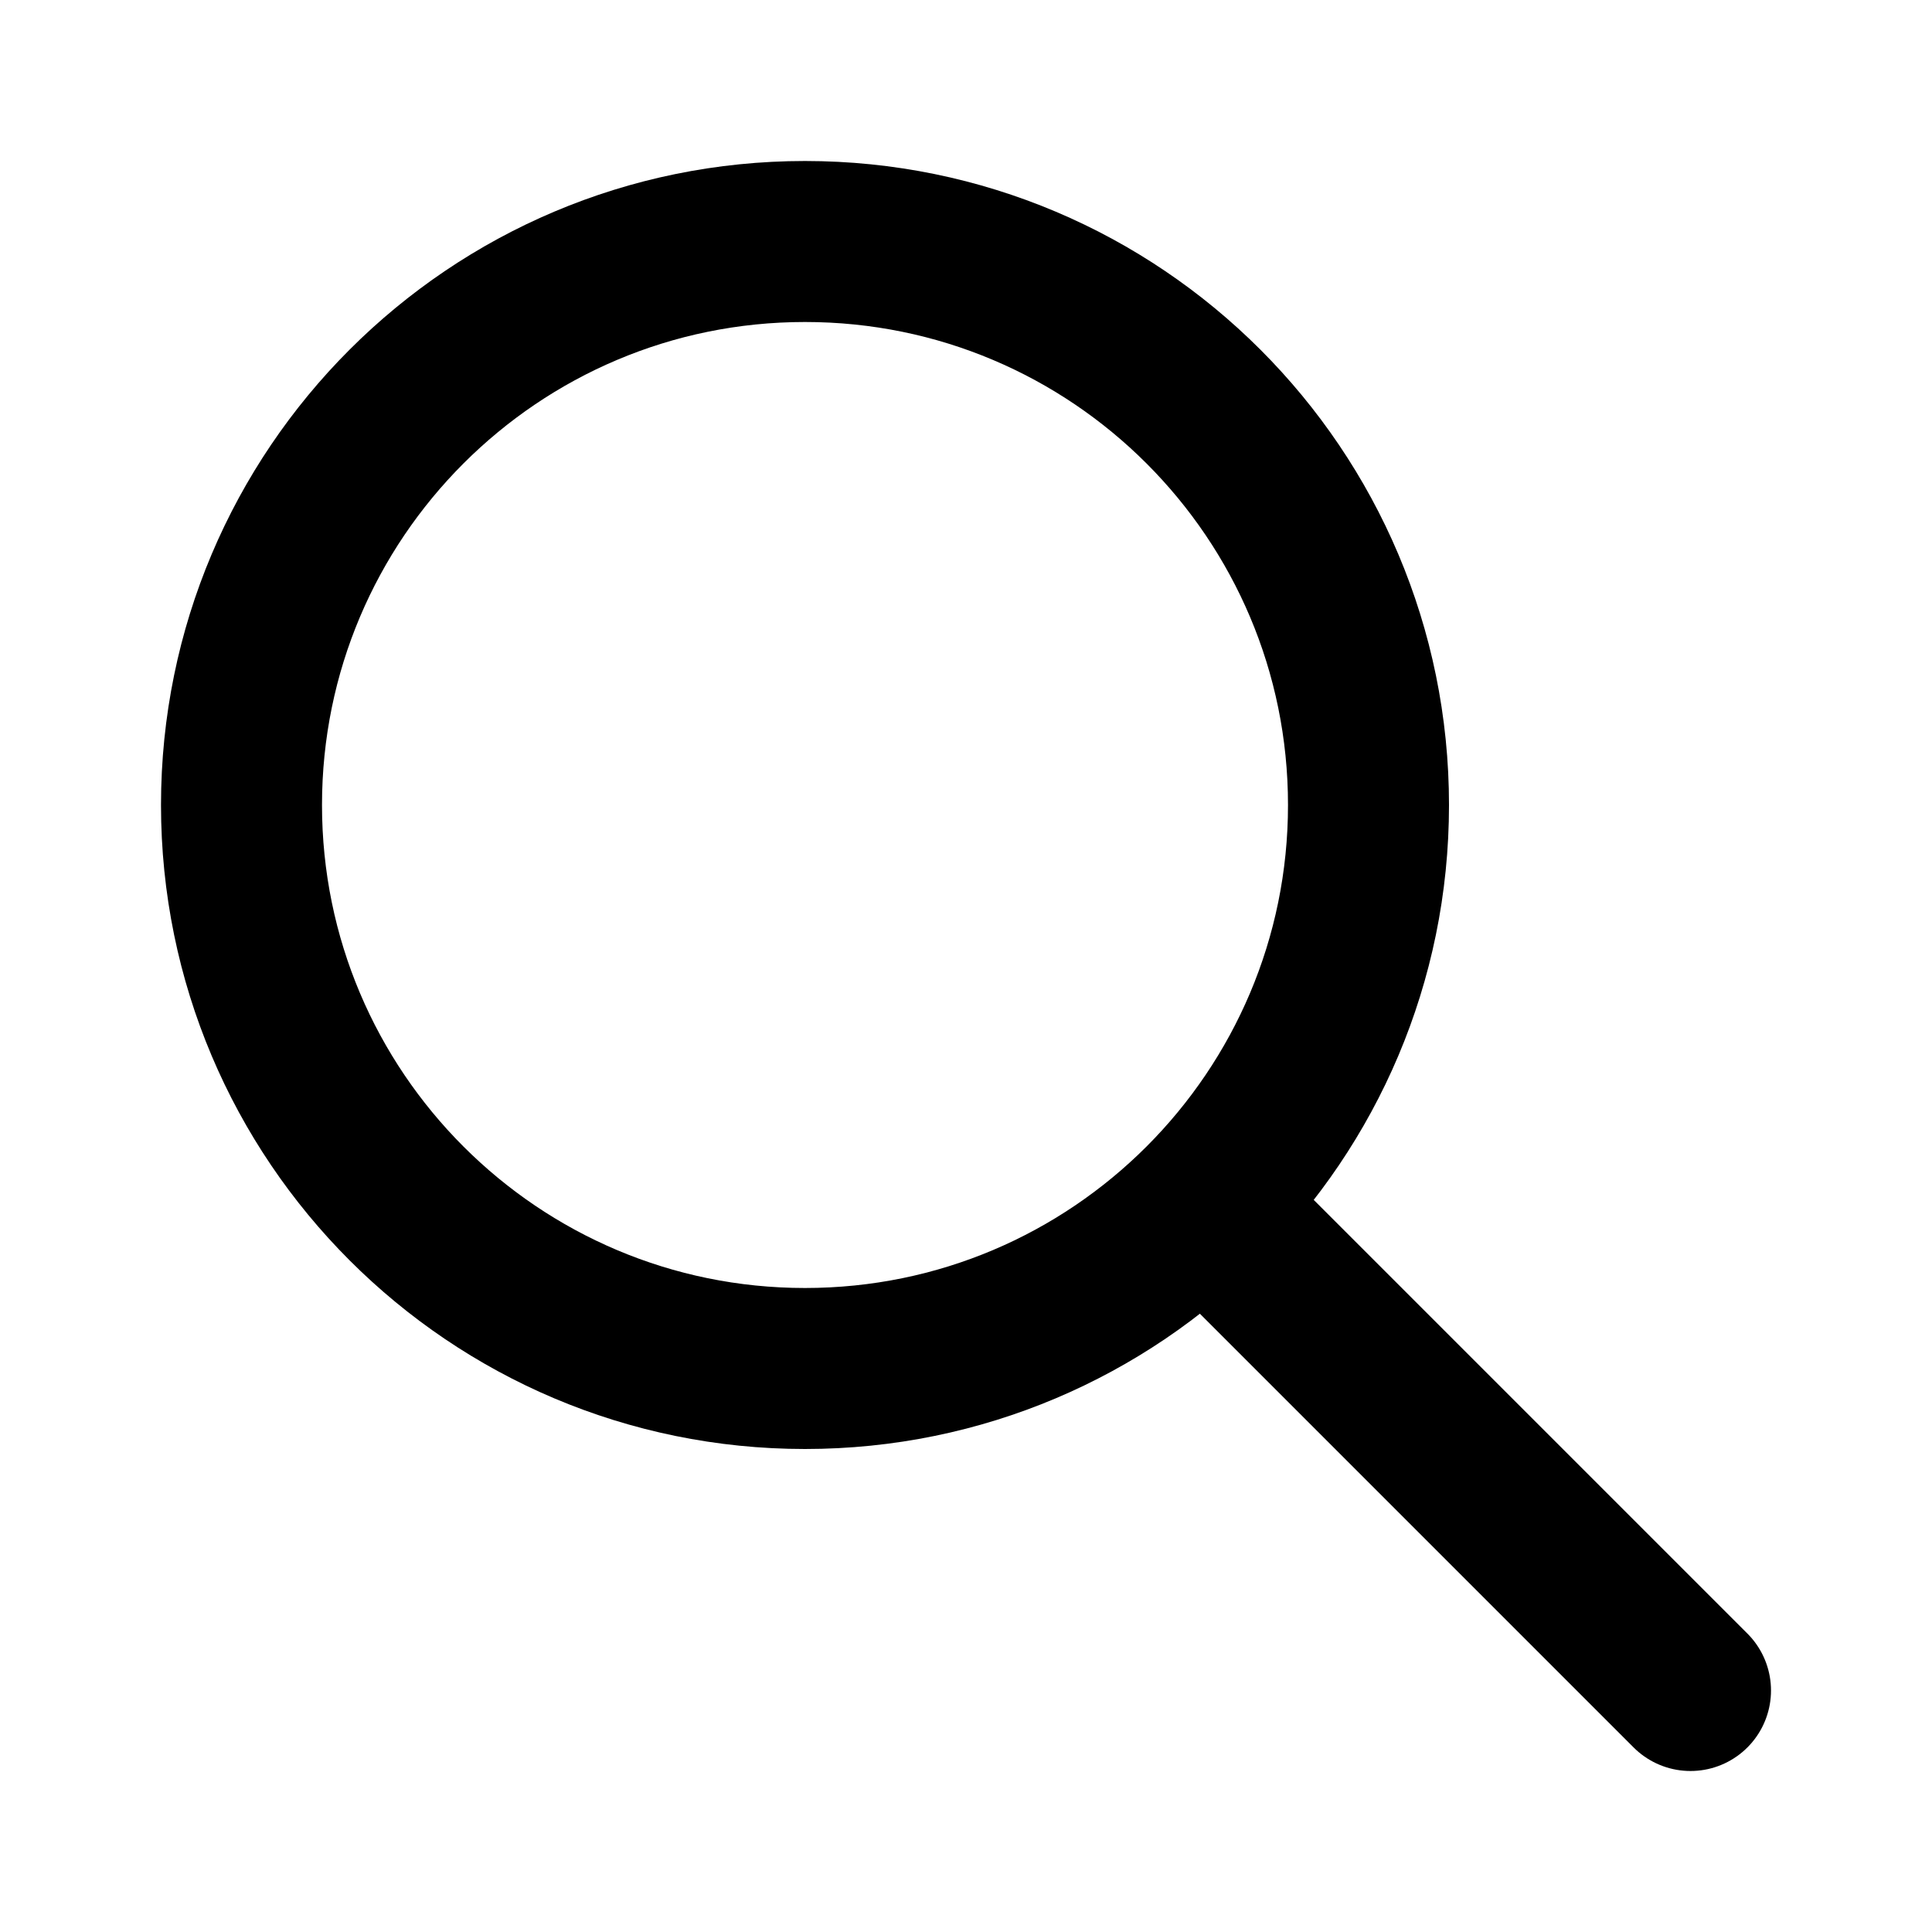
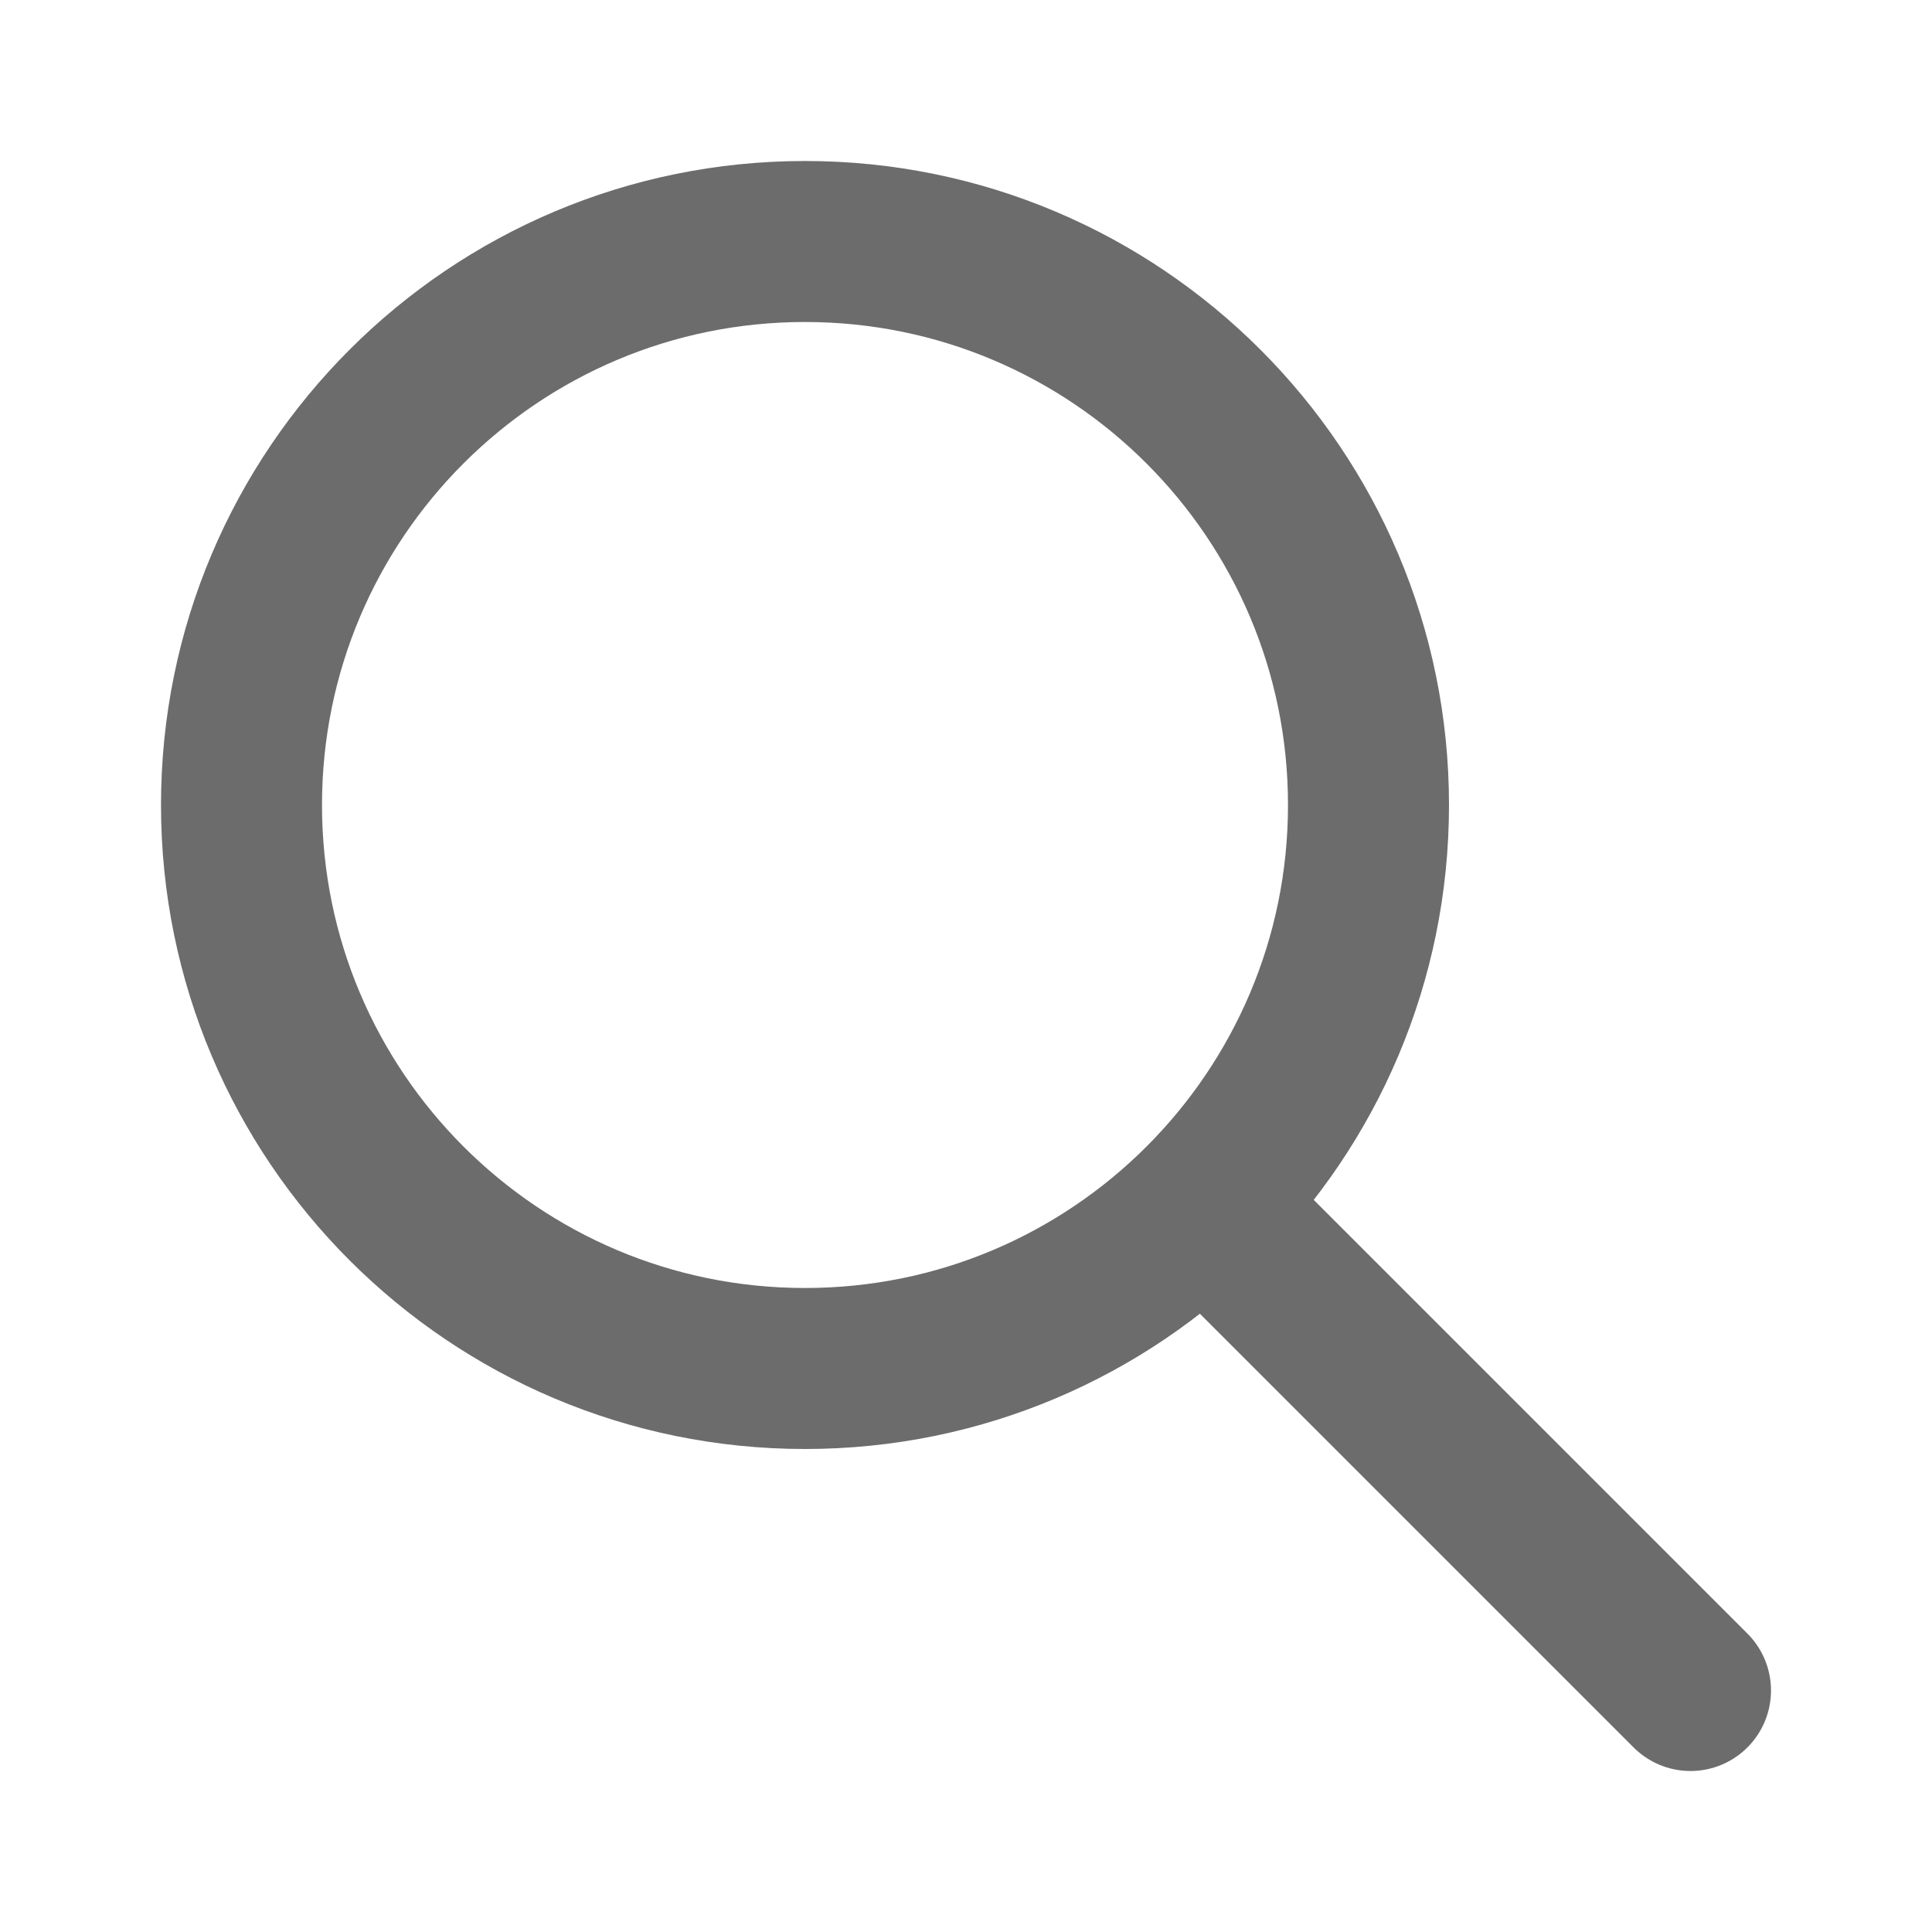
<svg xmlns="http://www.w3.org/2000/svg" class="icon icon-tabler icon-tabler-search" width="24" height="24" viewBox="0 0 24 24" stroke-width="2" stroke="currentColor" fill="none" stroke-linecap="round" stroke-linejoin="round">
  <path stroke="none" d="M0 0h24v24H0z" fill="none" />
-   <circle cx="10" cy="10" r="7" />
-   <line x1="21" y1="21" x2="15" y2="15" />
+   <circle cx="10" cy="10" r="7" style="stroke: #6c6c6c;" />
+   <line x1="21" y1="21" x2="15" y2="15" style="fill: #6c6c6c; stroke: #6c6c6c;" />
</svg>
